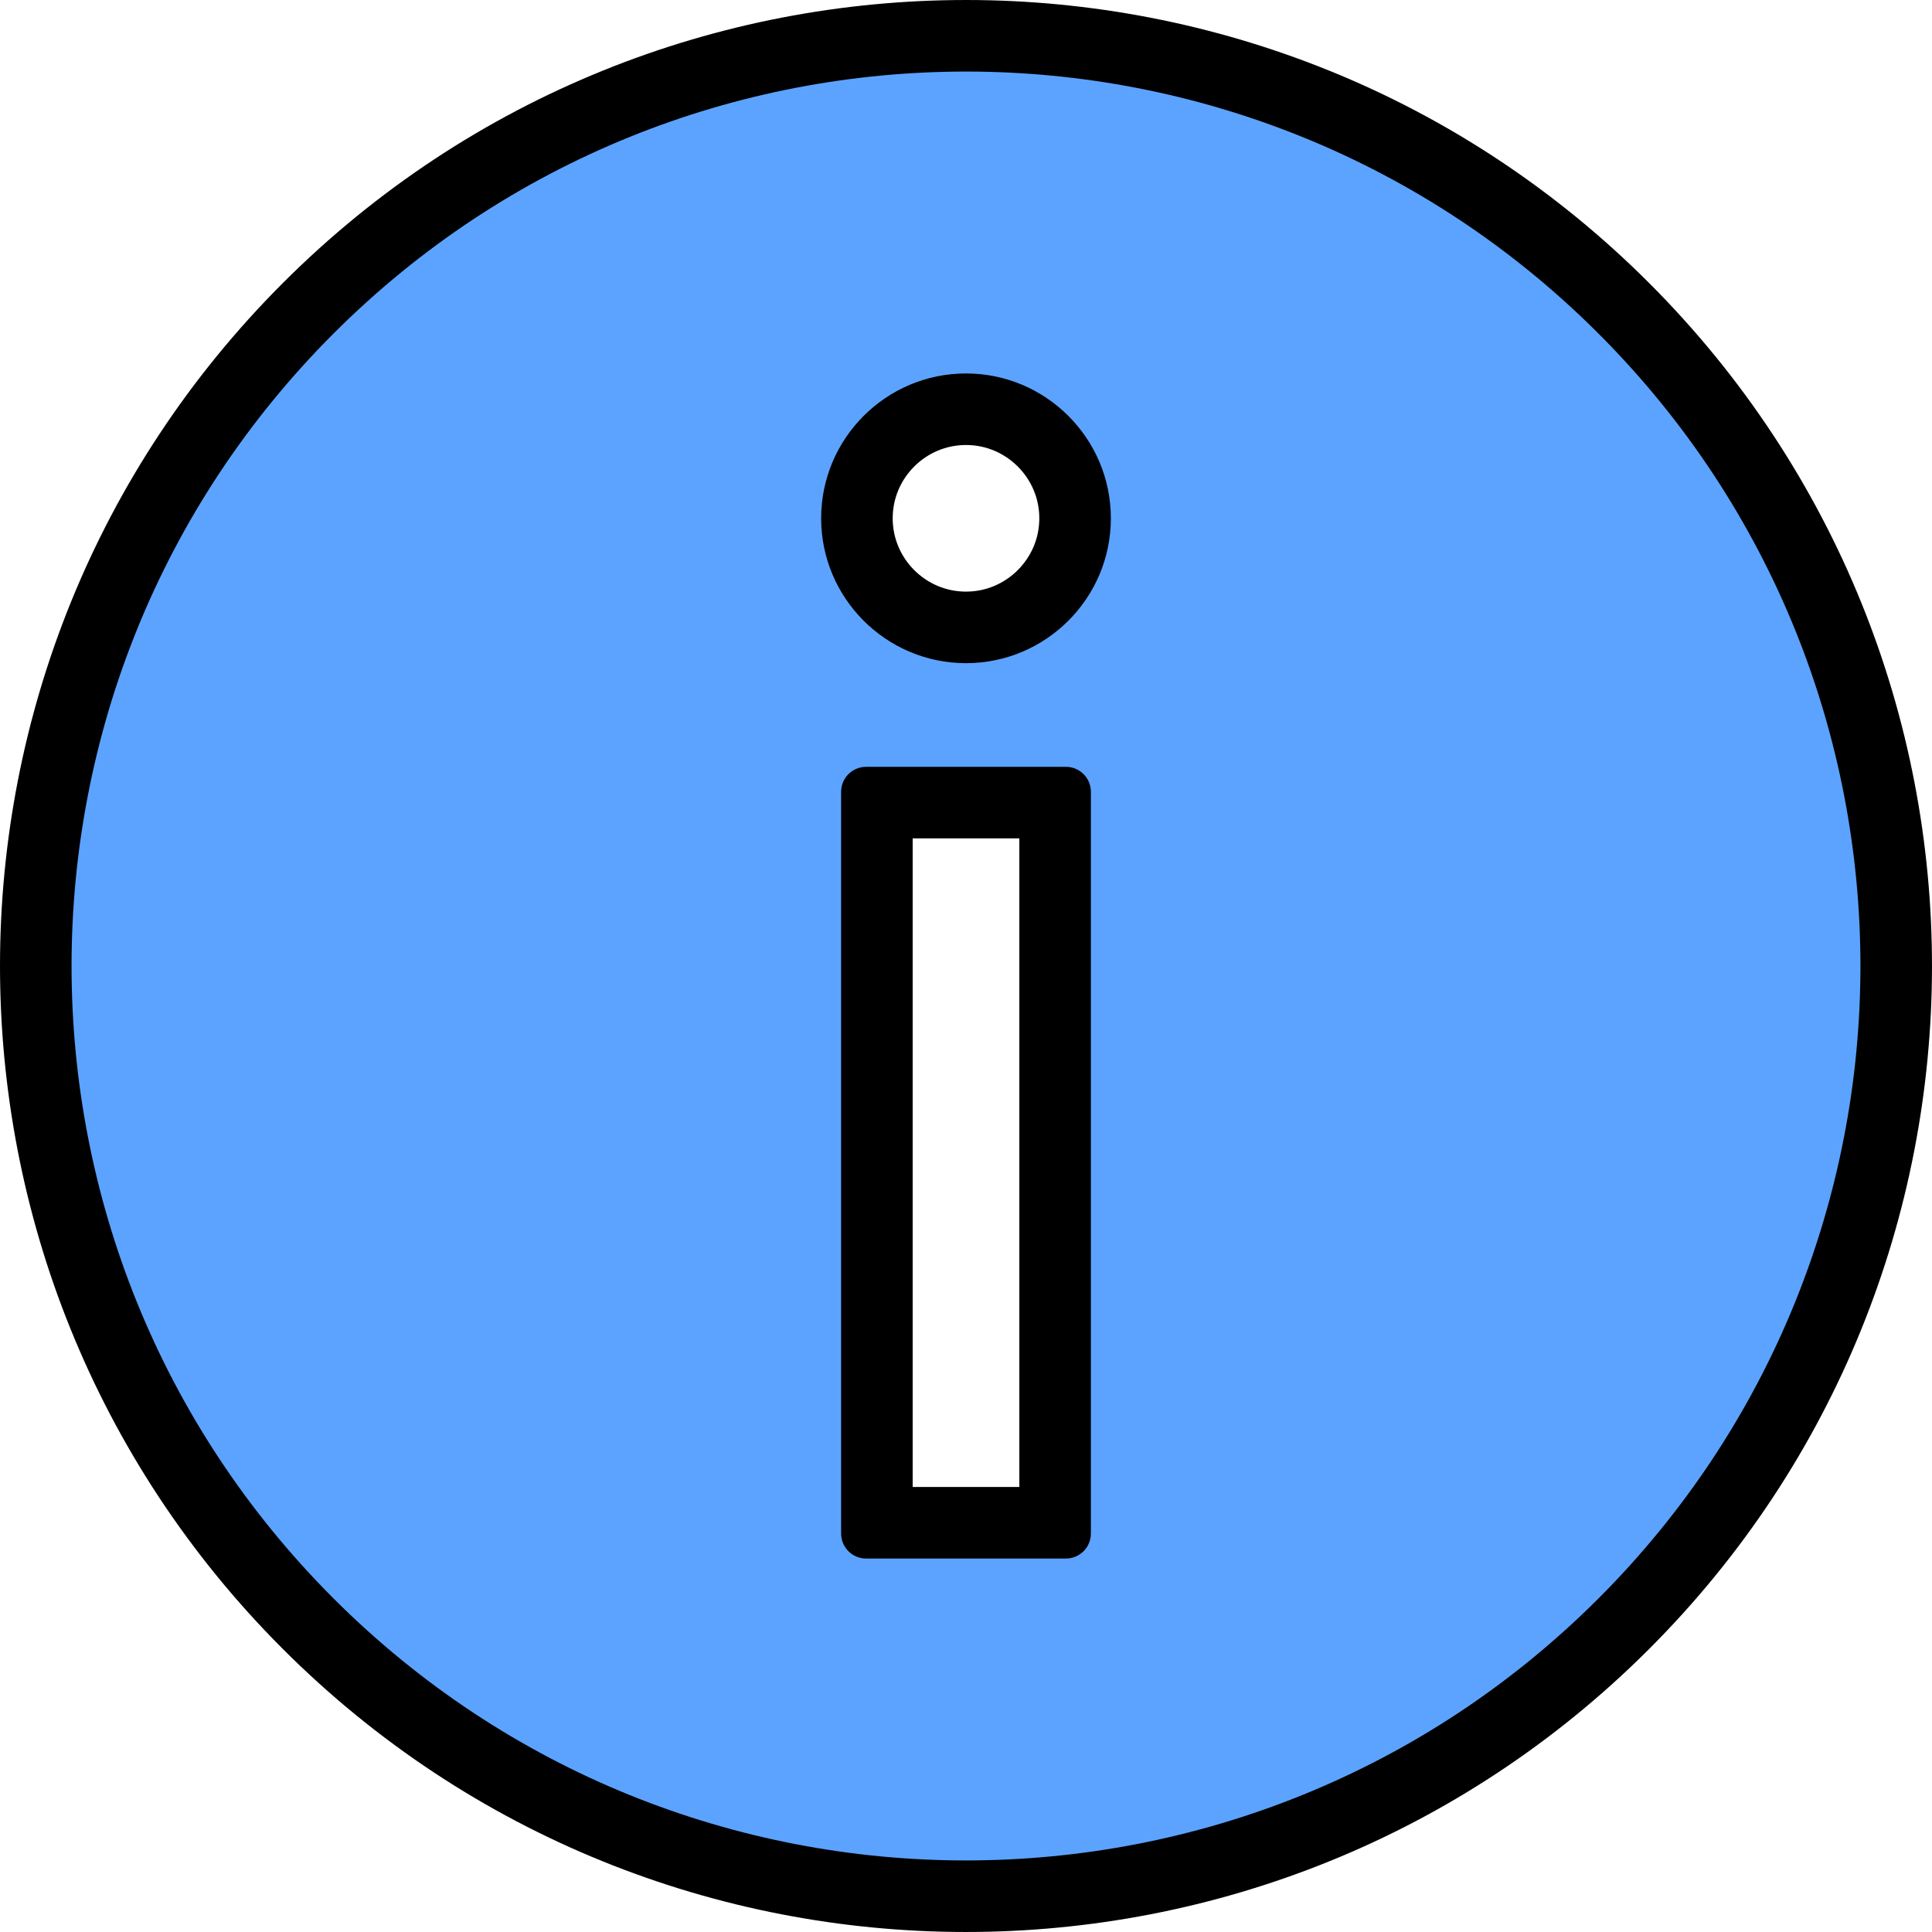
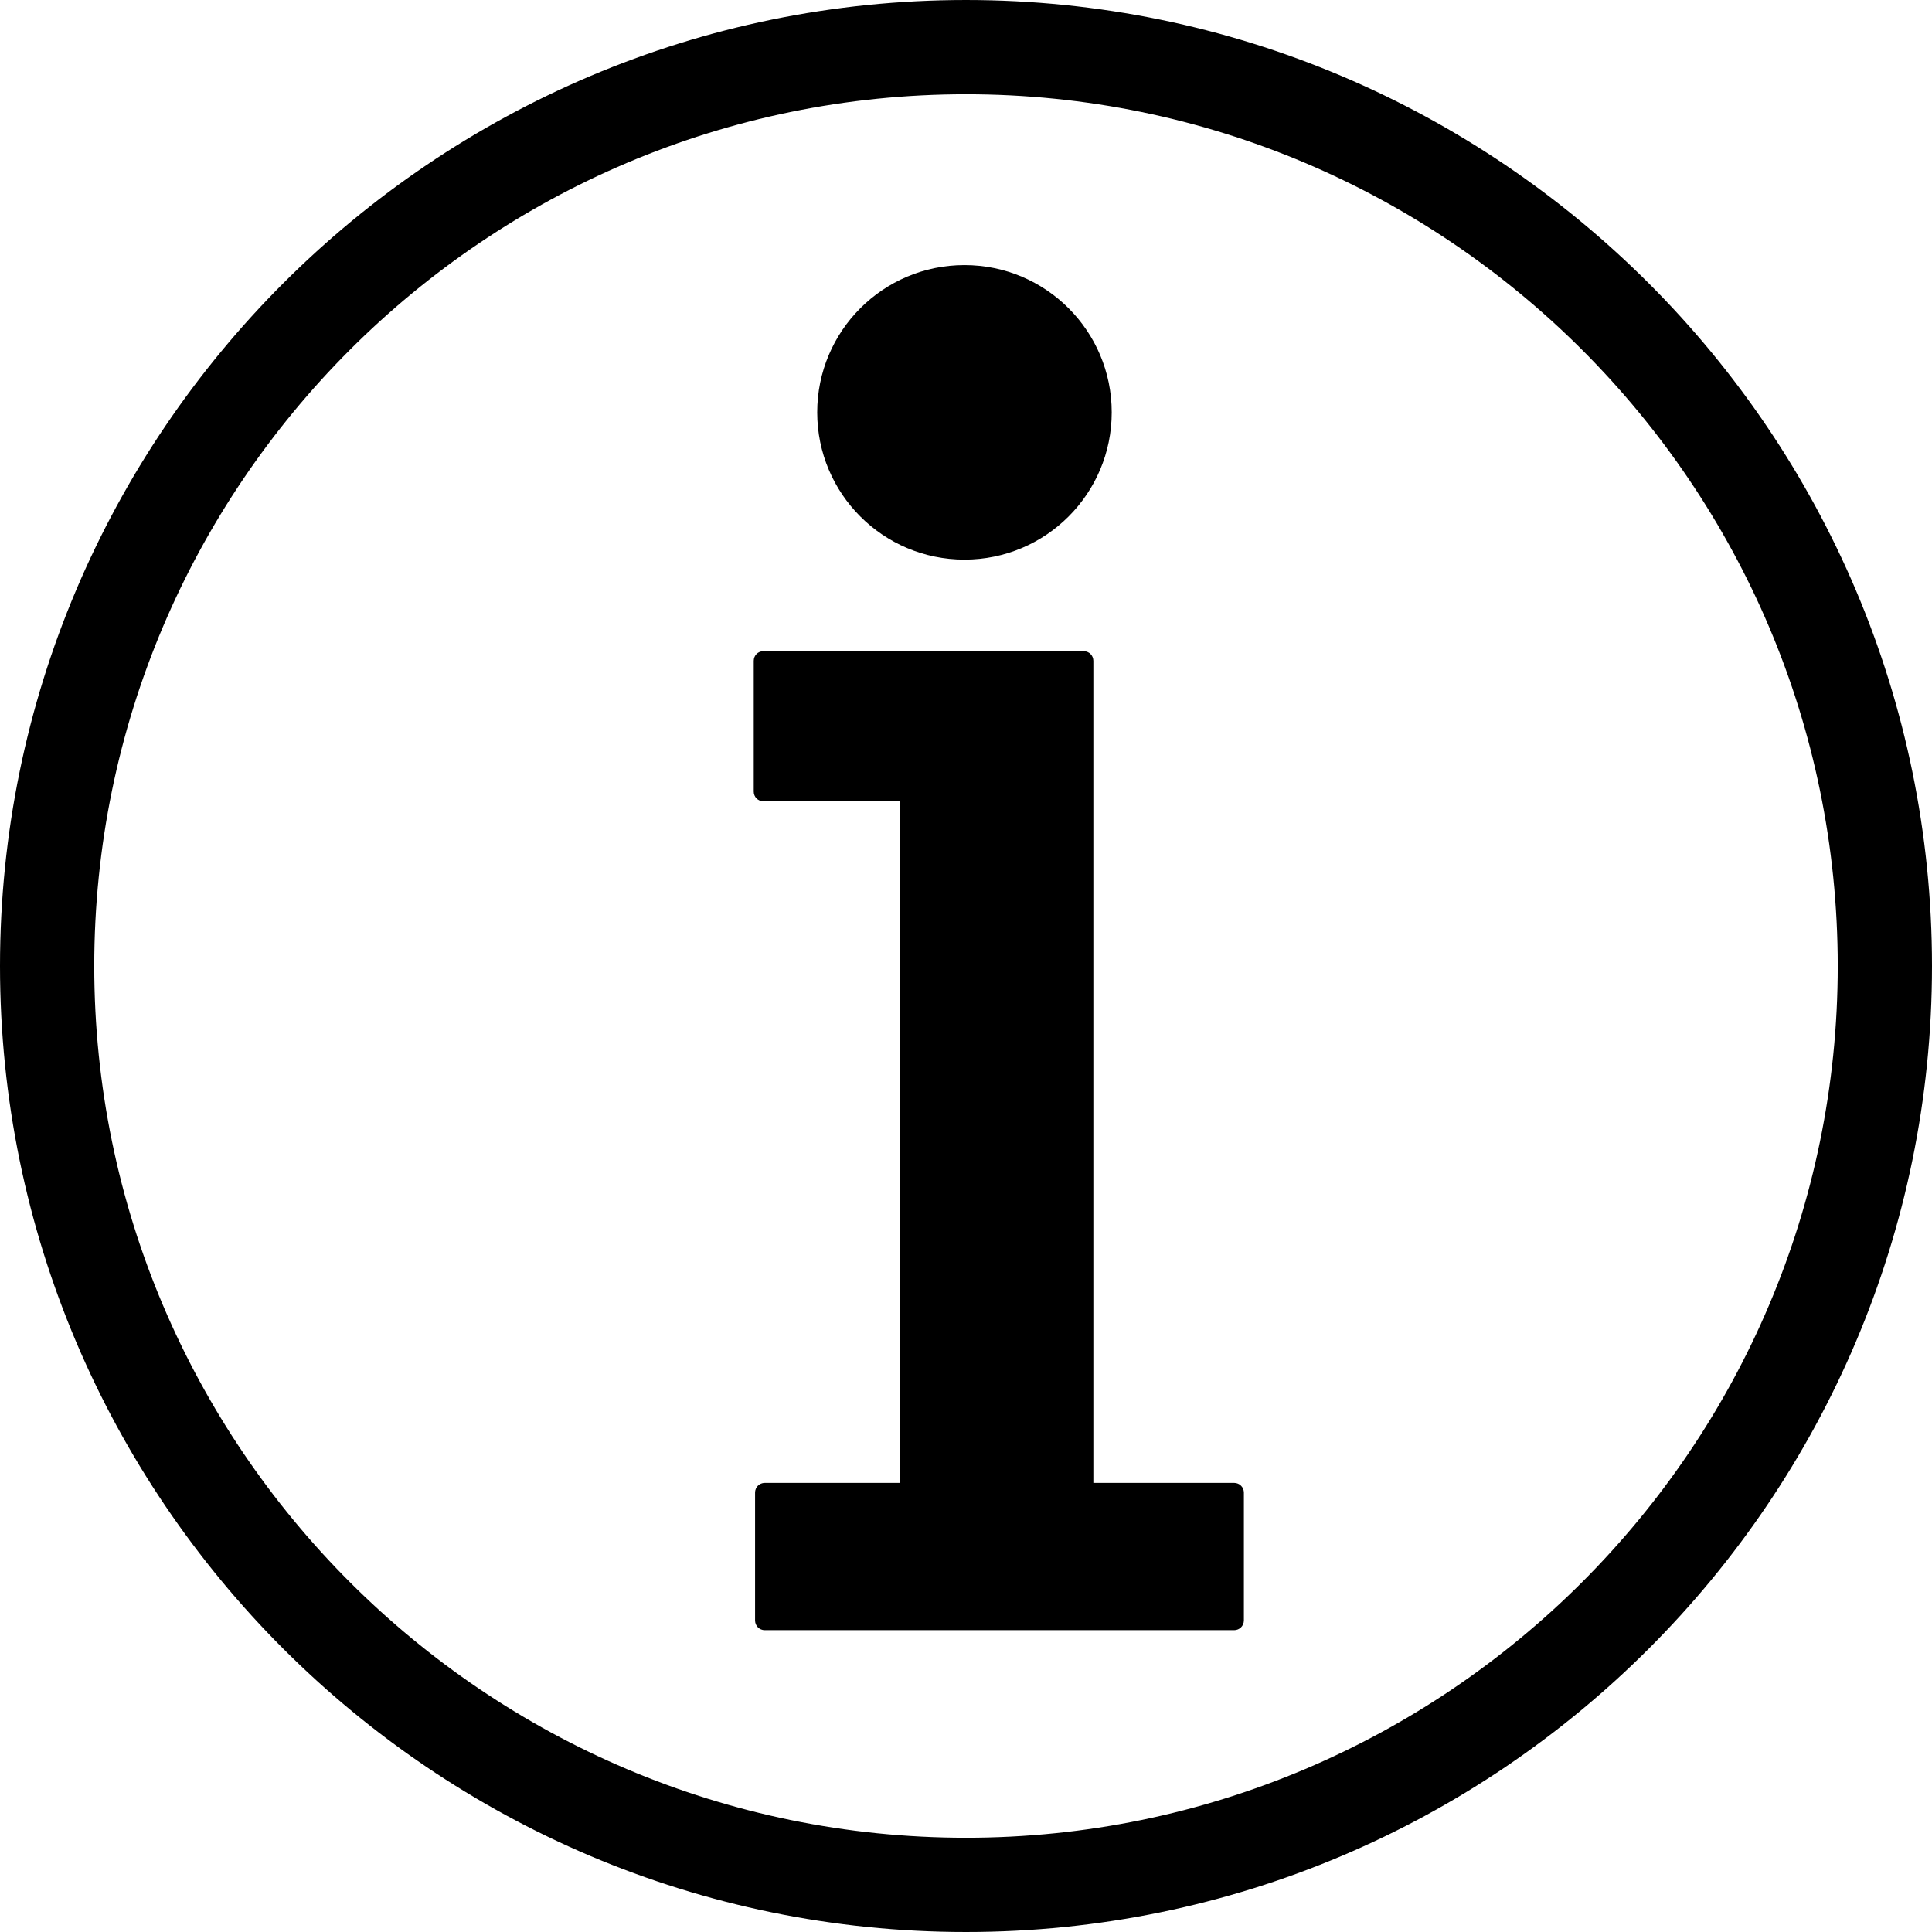
- <svg xmlns="http://www.w3.org/2000/svg" fill="#5ca3ff" version="1.1" id="Capa_1" width="800px" height="800px" viewBox="-16.68 -16.68 450.34 450.34" xml:space="preserve" stroke="#5ca3ff" stroke-width="0.004">
-   <g id="SVGRepo_bgCarrier" stroke-width="0" />
-   <g id="SVGRepo_tracerCarrier" stroke-linecap="round" stroke-linejoin="round" stroke="#000000" stroke-width="33.358">
-     <g>
-       <path d="M356.004,61.156c-81.37-81.47-213.377-81.551-294.848-0.182c-81.47,81.371-81.552,213.379-0.181,294.85 c81.369,81.47,213.378,81.551,294.849,0.181C437.293,274.636,437.375,142.626,356.004,61.156z M237.6,340.786 c0,3.217-2.607,5.822-5.822,5.822h-46.576c-3.215,0-5.822-2.605-5.822-5.822V167.885c0-3.217,2.607-5.822,5.822-5.822h46.576 c3.215,0,5.822,2.604,5.822,5.822V340.786z M208.49,137.901c-18.618,0-33.766-15.146-33.766-33.765 c0-18.617,15.147-33.766,33.766-33.766c18.619,0,33.766,15.148,33.766,33.766C242.256,122.755,227.107,137.901,208.49,137.901z" />
-     </g>
-   </g>
-   <g id="SVGRepo_iconCarrier">
-     <g>
-       <path d="M356.004,61.156c-81.37-81.47-213.377-81.551-294.848-0.182c-81.47,81.371-81.552,213.379-0.181,294.85 c81.369,81.47,213.378,81.551,294.849,0.181C437.293,274.636,437.375,142.626,356.004,61.156z M237.6,340.786 c0,3.217-2.607,5.822-5.822,5.822h-46.576c-3.215,0-5.822-2.605-5.822-5.822V167.885c0-3.217,2.607-5.822,5.822-5.822h46.576 c3.215,0,5.822,2.604,5.822,5.822V340.786z M208.49,137.901c-18.618,0-33.766-15.146-33.766-33.765 c0-18.617,15.147-33.766,33.766-33.766c18.619,0,33.766,15.148,33.766,33.766C242.256,122.755,227.107,137.901,208.49,137.901z" />
-     </g>
+ <svg xmlns="http://www.w3.org/2000/svg" fill="#000000" version="1.1" id="Capa_1" width="800px" height="800px" viewBox="0 0 496.304 496.303" xml:space="preserve">
+   <g>
+     <path d="M248.146,0C111.314,0,0,111.321,0,248.152c0,136.829,111.314,248.151,248.146,248.151   c136.835,0,248.158-111.322,248.158-248.151C496.304,111.321,384.98,0,248.146,0z M248.146,472.093   c-123.473,0-223.935-100.459-223.935-223.941c0-123.479,100.462-223.941,223.935-223.941   c123.488,0,223.947,100.462,223.947,223.941C472.093,371.634,371.634,472.093,248.146,472.093z M319.536,383.42v32.852   c0,1.383-1.123,2.494-2.482,2.494H196.45c-1.374,0-2.482-1.117-2.482-2.494V383.42c0-1.372,1.114-2.482,2.482-2.482h34.744V205.831   h-35.101c-1.375,0-2.468-1.111-2.468-2.474v-33.6c0-1.38,1.1-2.479,2.468-2.479h82.293c1.371,0,2.482,1.105,2.482,2.479v211.181   h36.186C318.413,380.938,319.536,382.048,319.536,383.42z M209.93,105.927c0-20.895,16.929-37.829,37.829-37.829   c20.886,0,37.826,16.935,37.826,37.829s-16.94,37.829-37.826,37.829C226.853,143.756,209.93,126.822,209.93,105.927z" />
  </g>
</svg>
